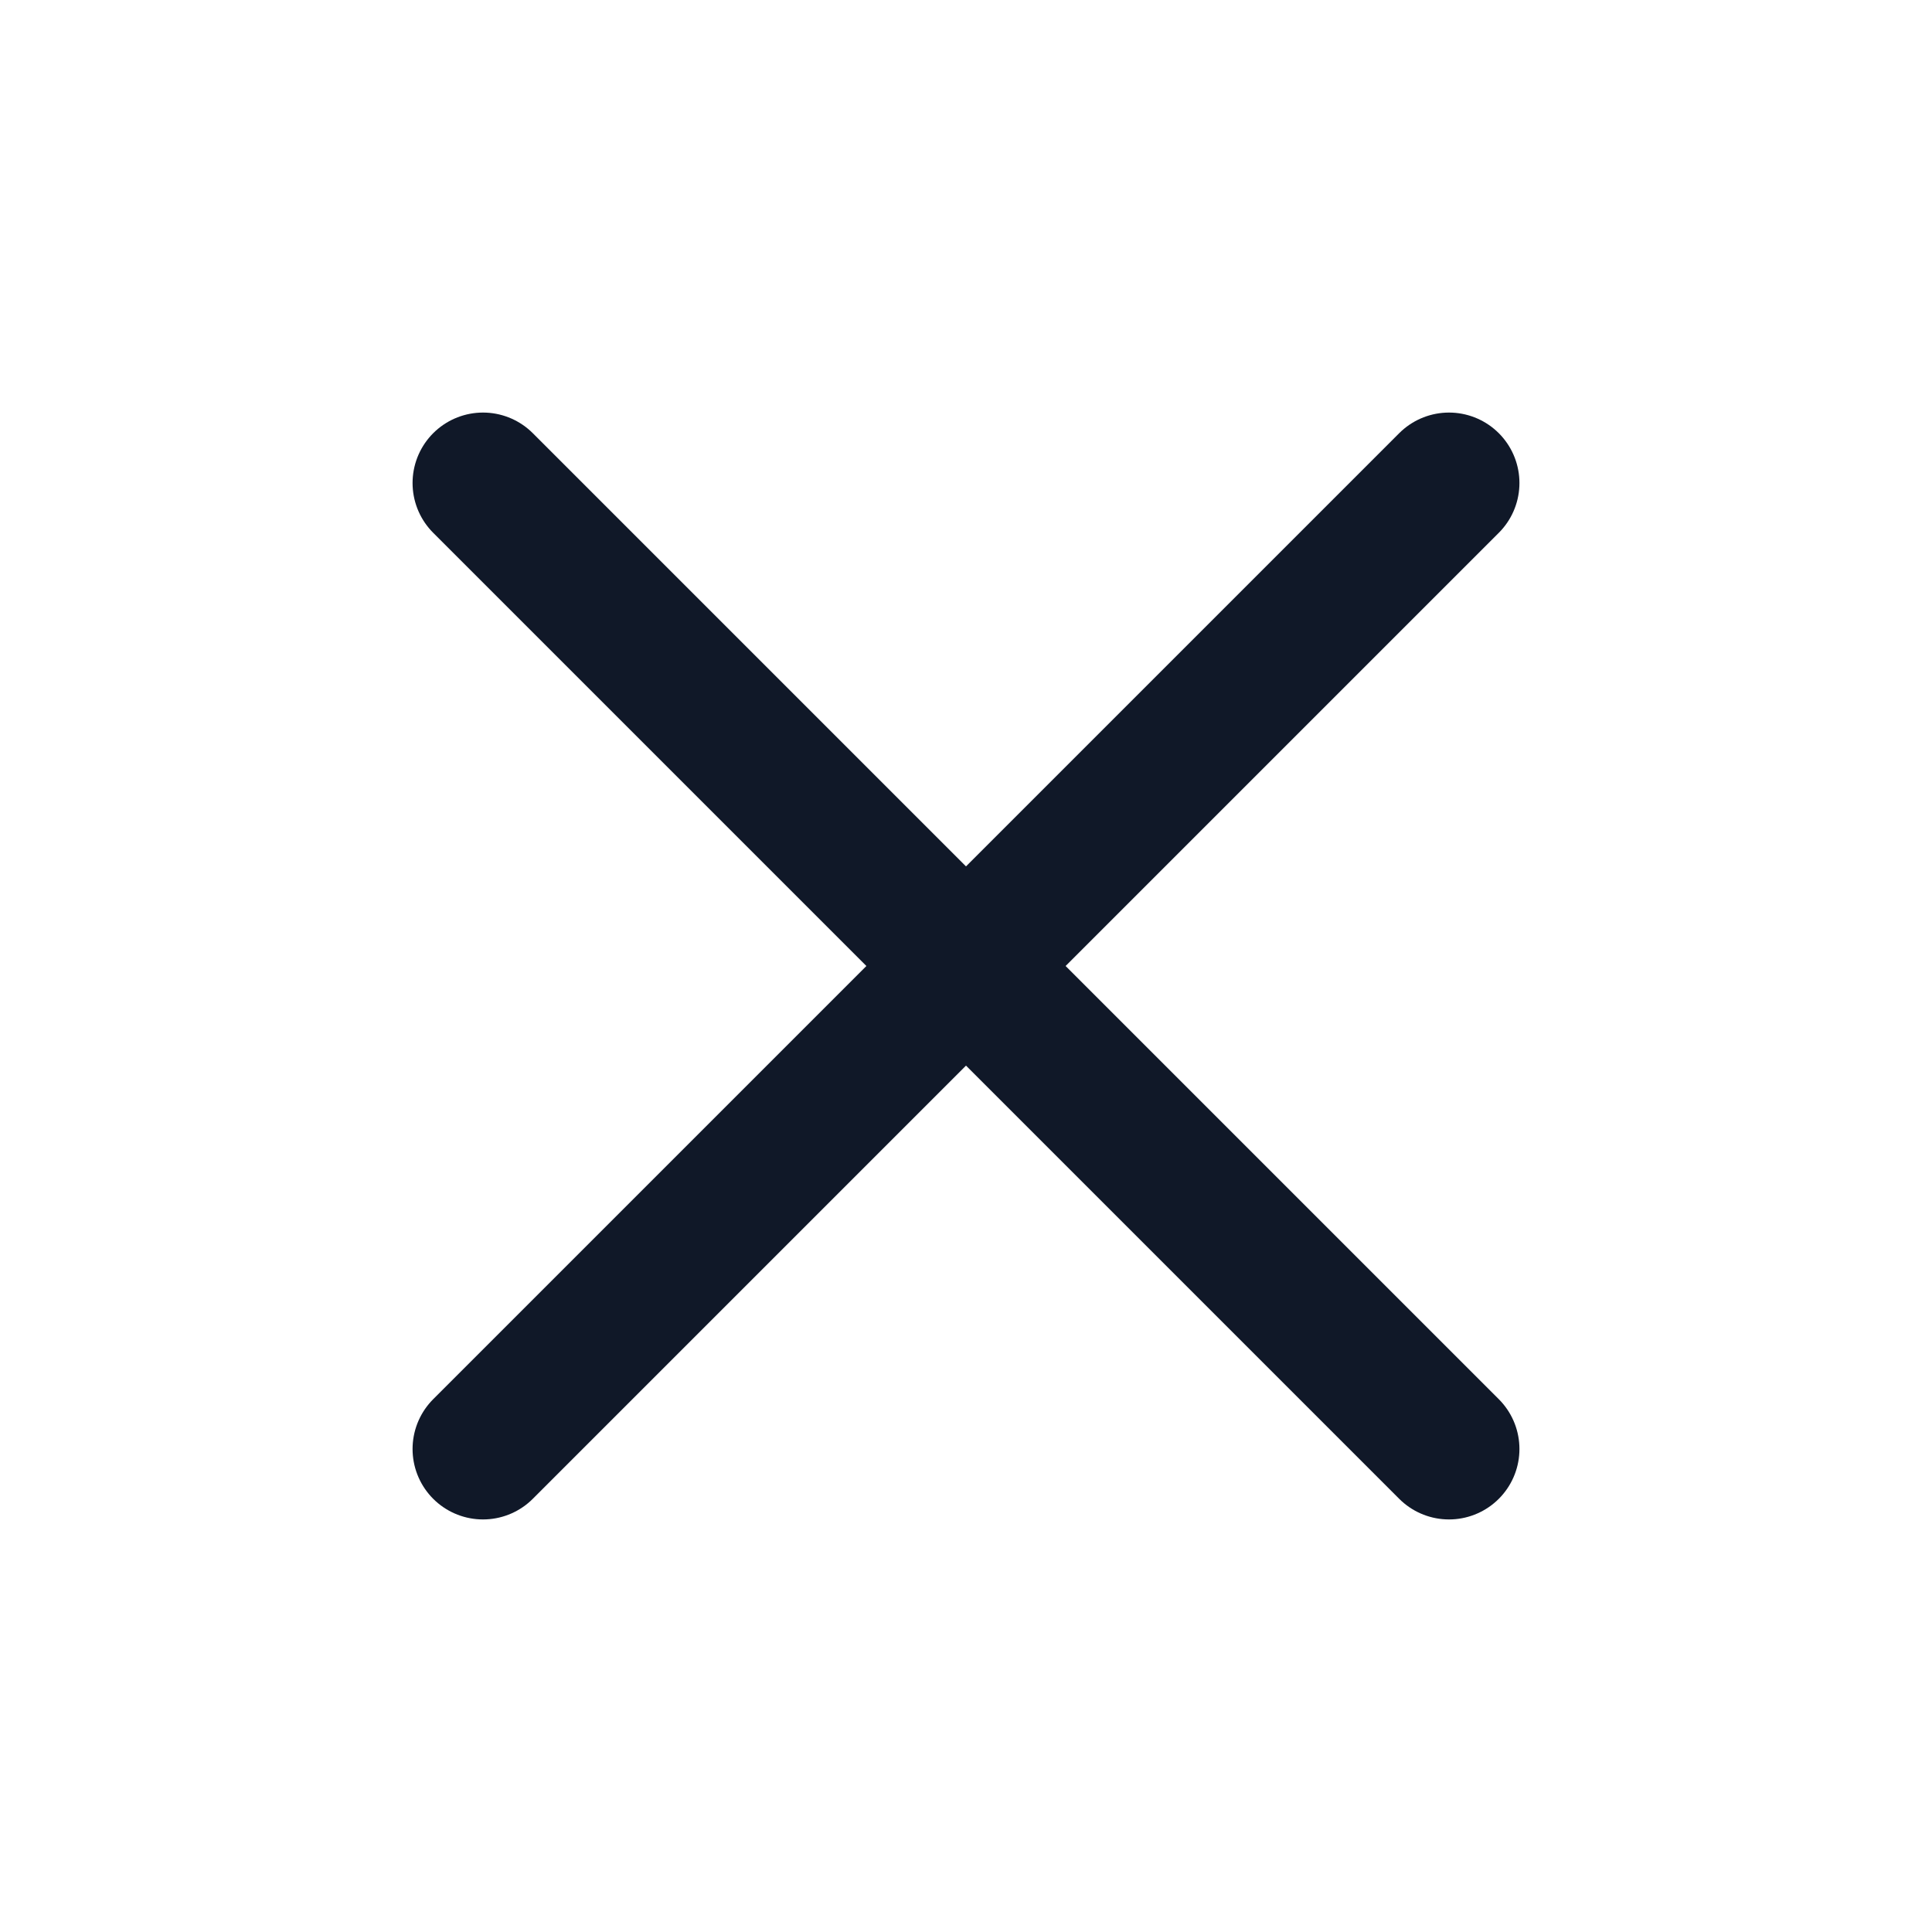
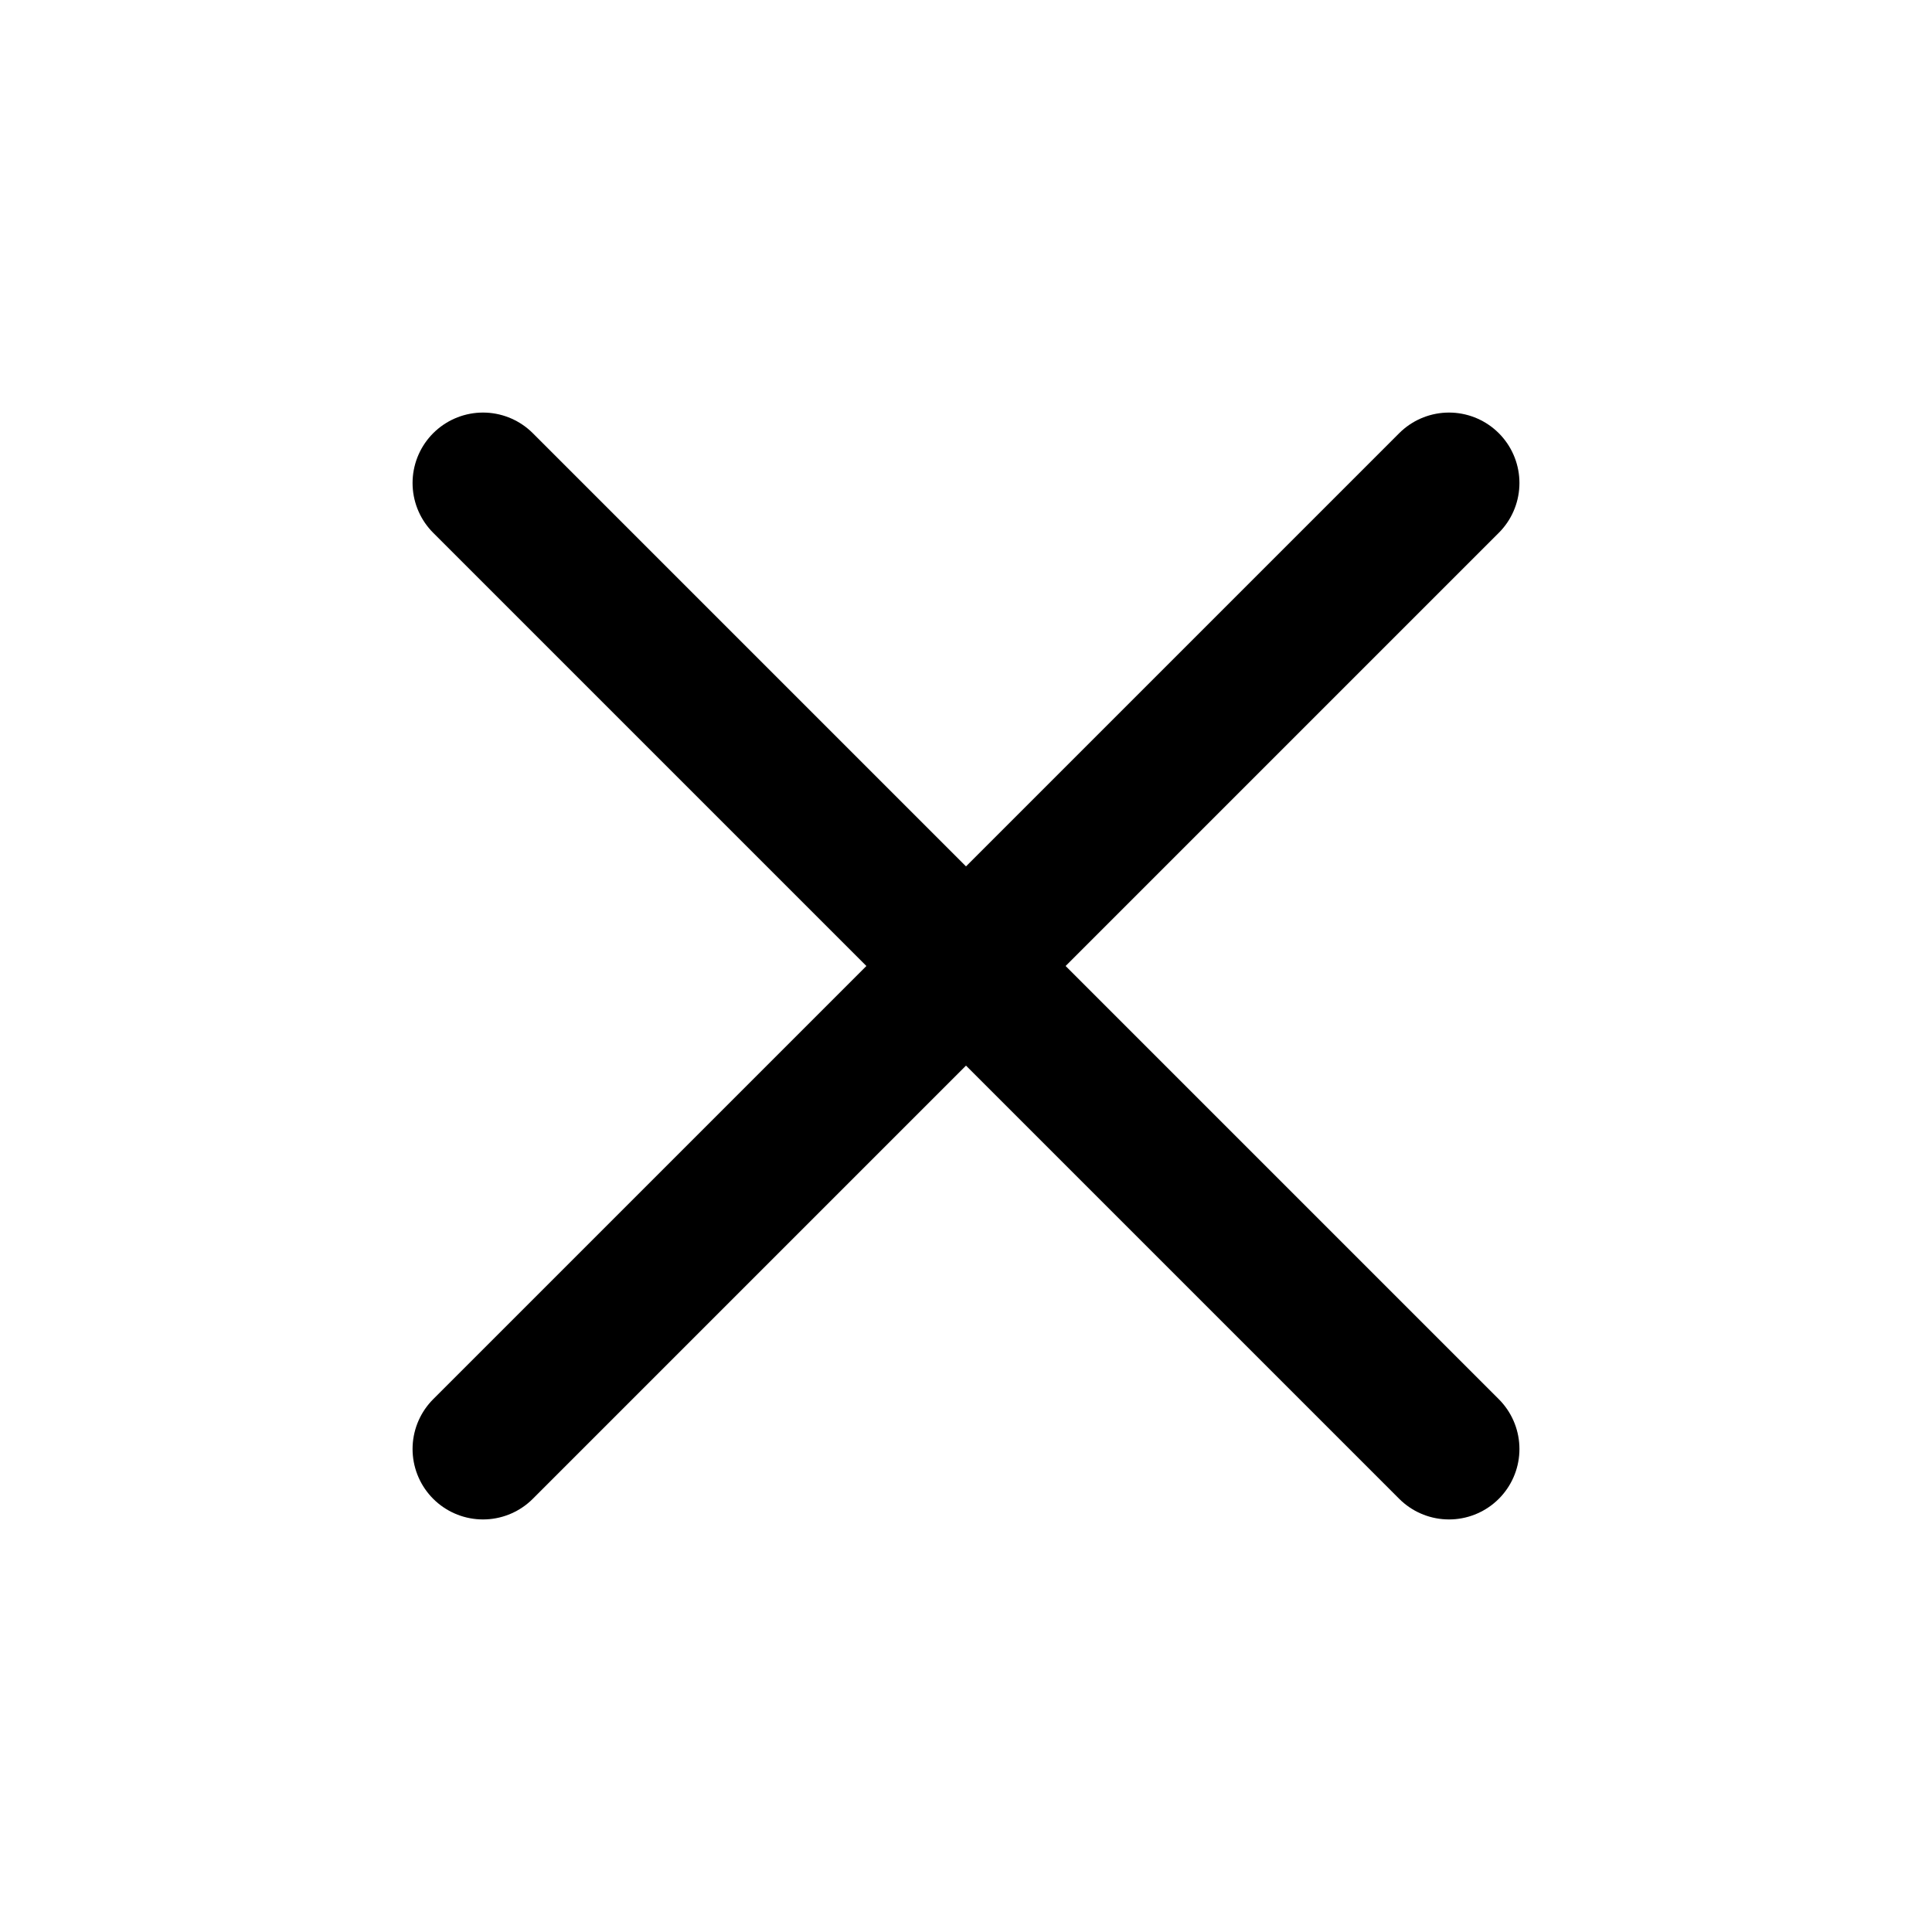
<svg xmlns="http://www.w3.org/2000/svg" width="24" height="24" viewBox="0 0 24 24" fill="none">
-   <path d="M18 6L6 18M6 6L18 18" stroke="#101828" stroke-width="1.75" stroke-linecap="round" stroke-linejoin="round" />
+   <path d="M18 6L6 18M6 6L18 18" stroke="currentColor" stroke-width="1.75" stroke-linecap="round" stroke-linejoin="round" />
</svg>
